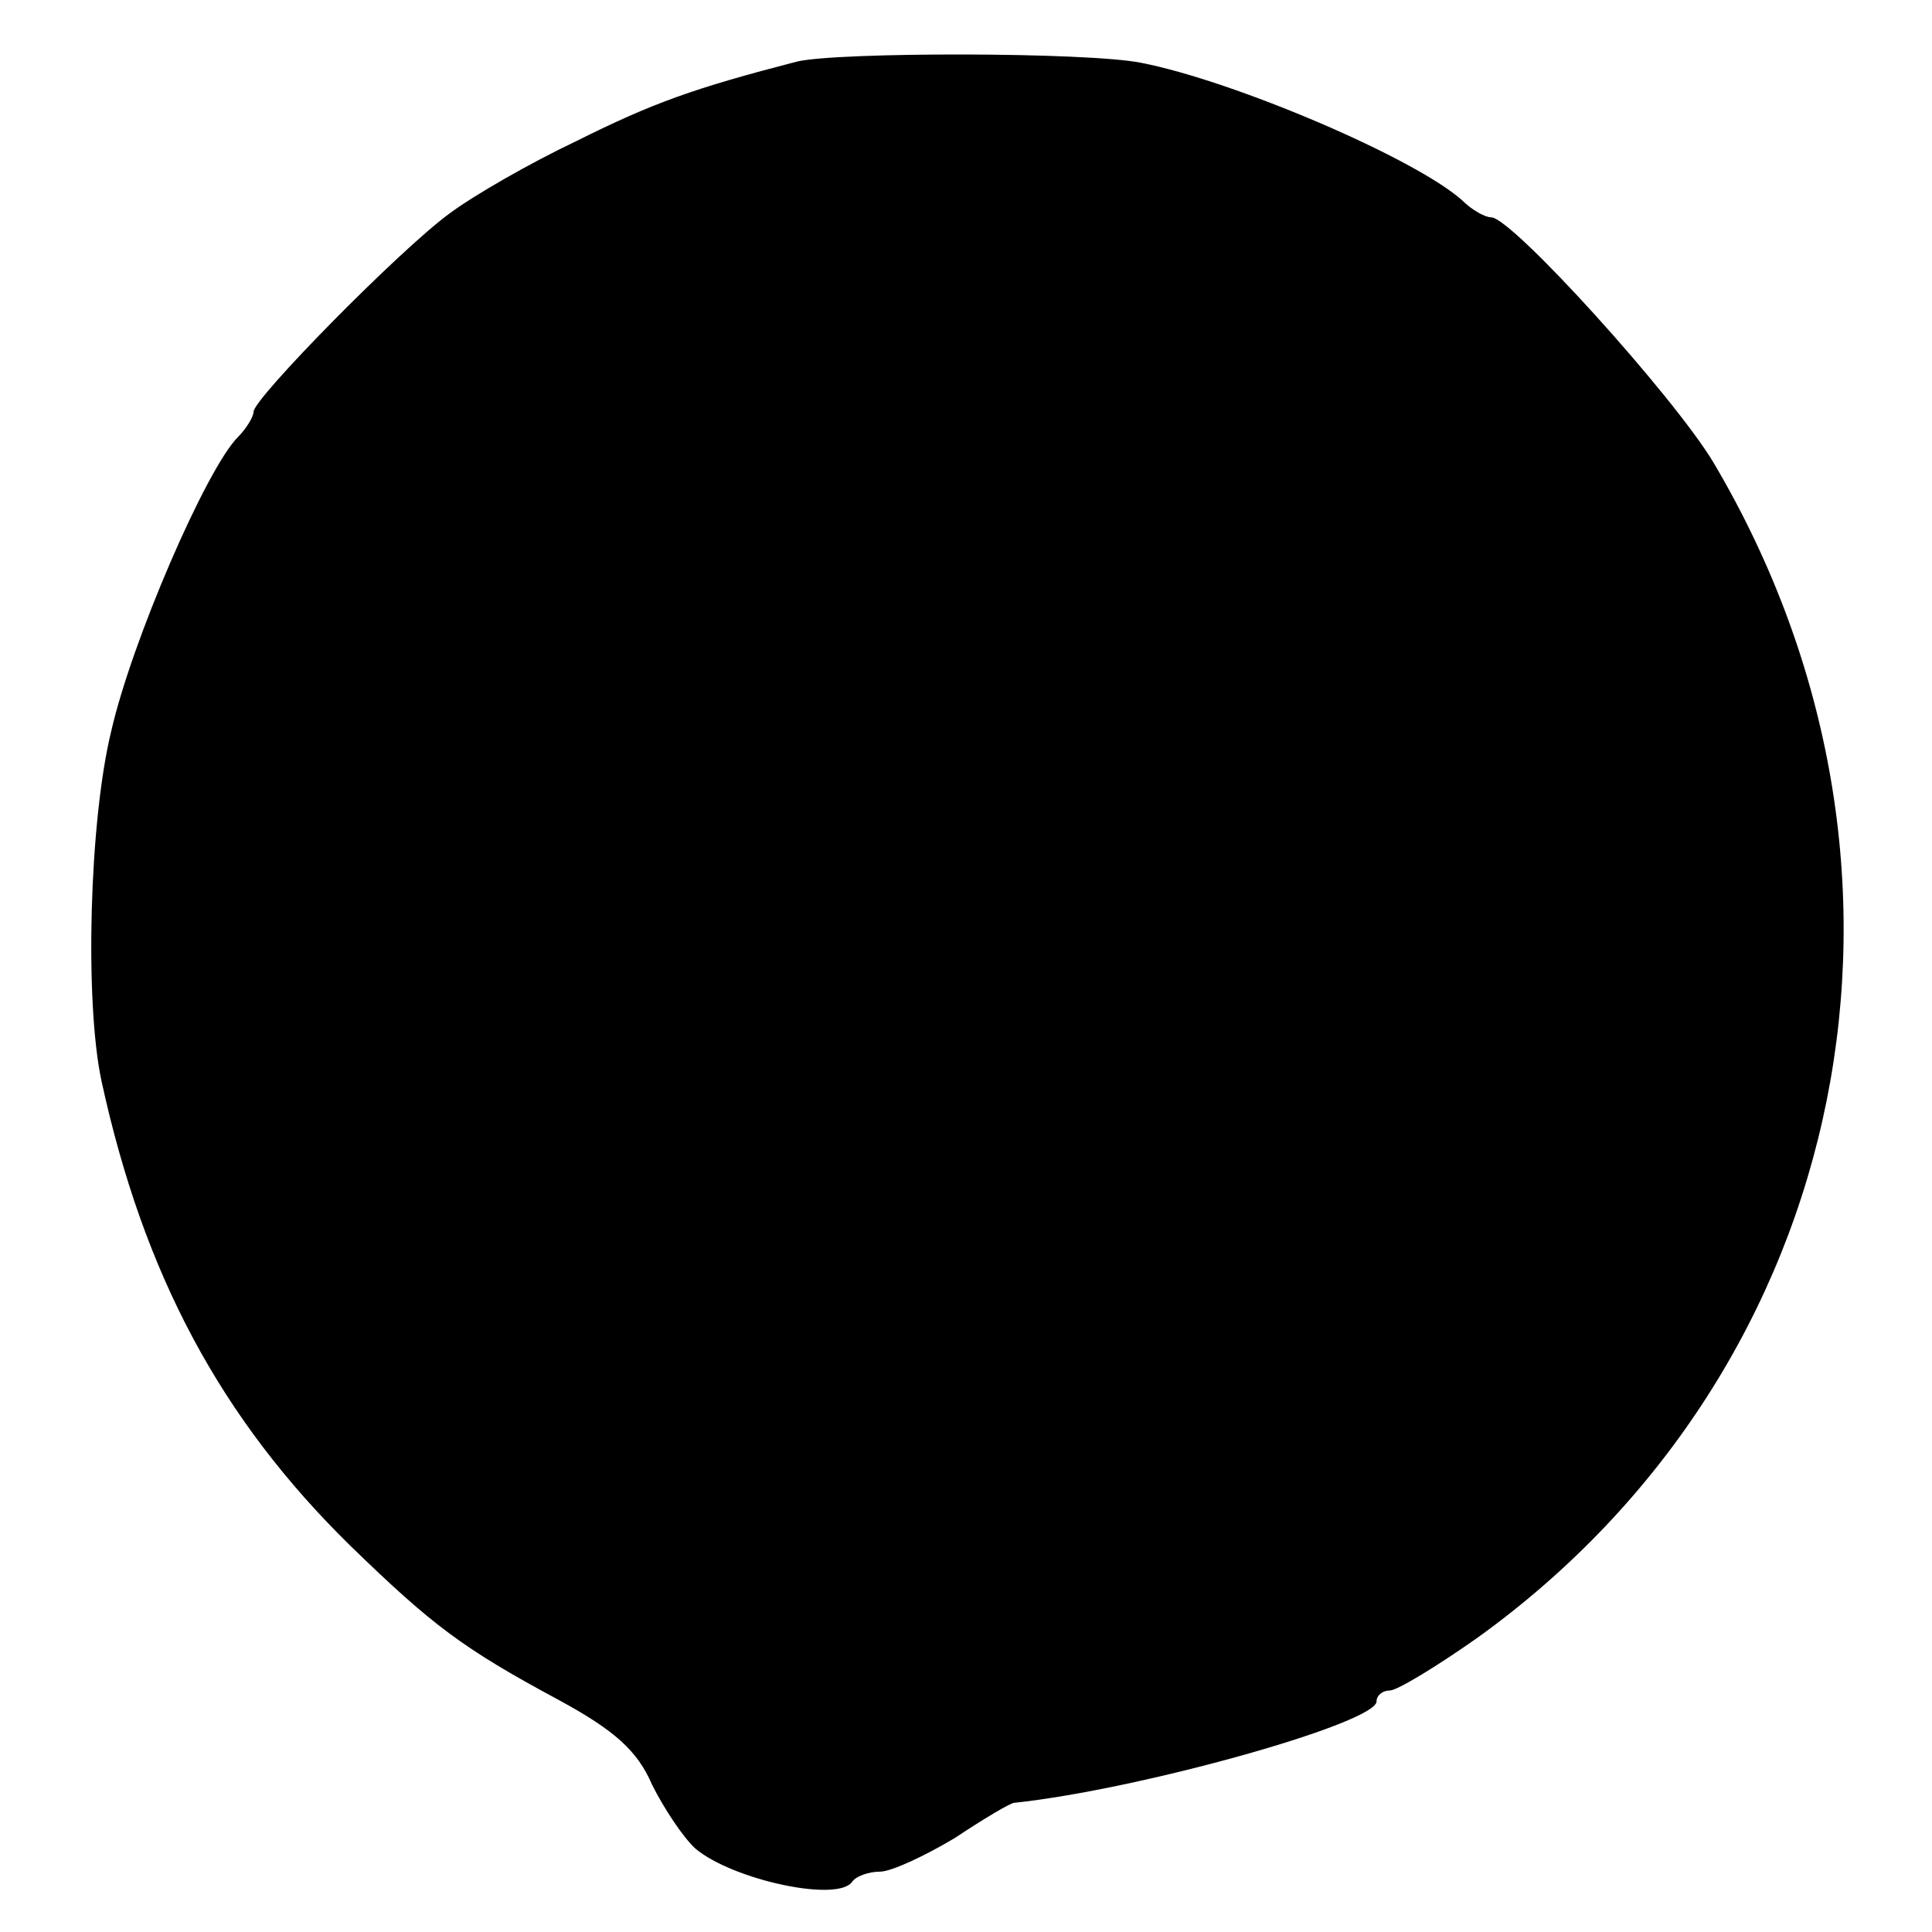
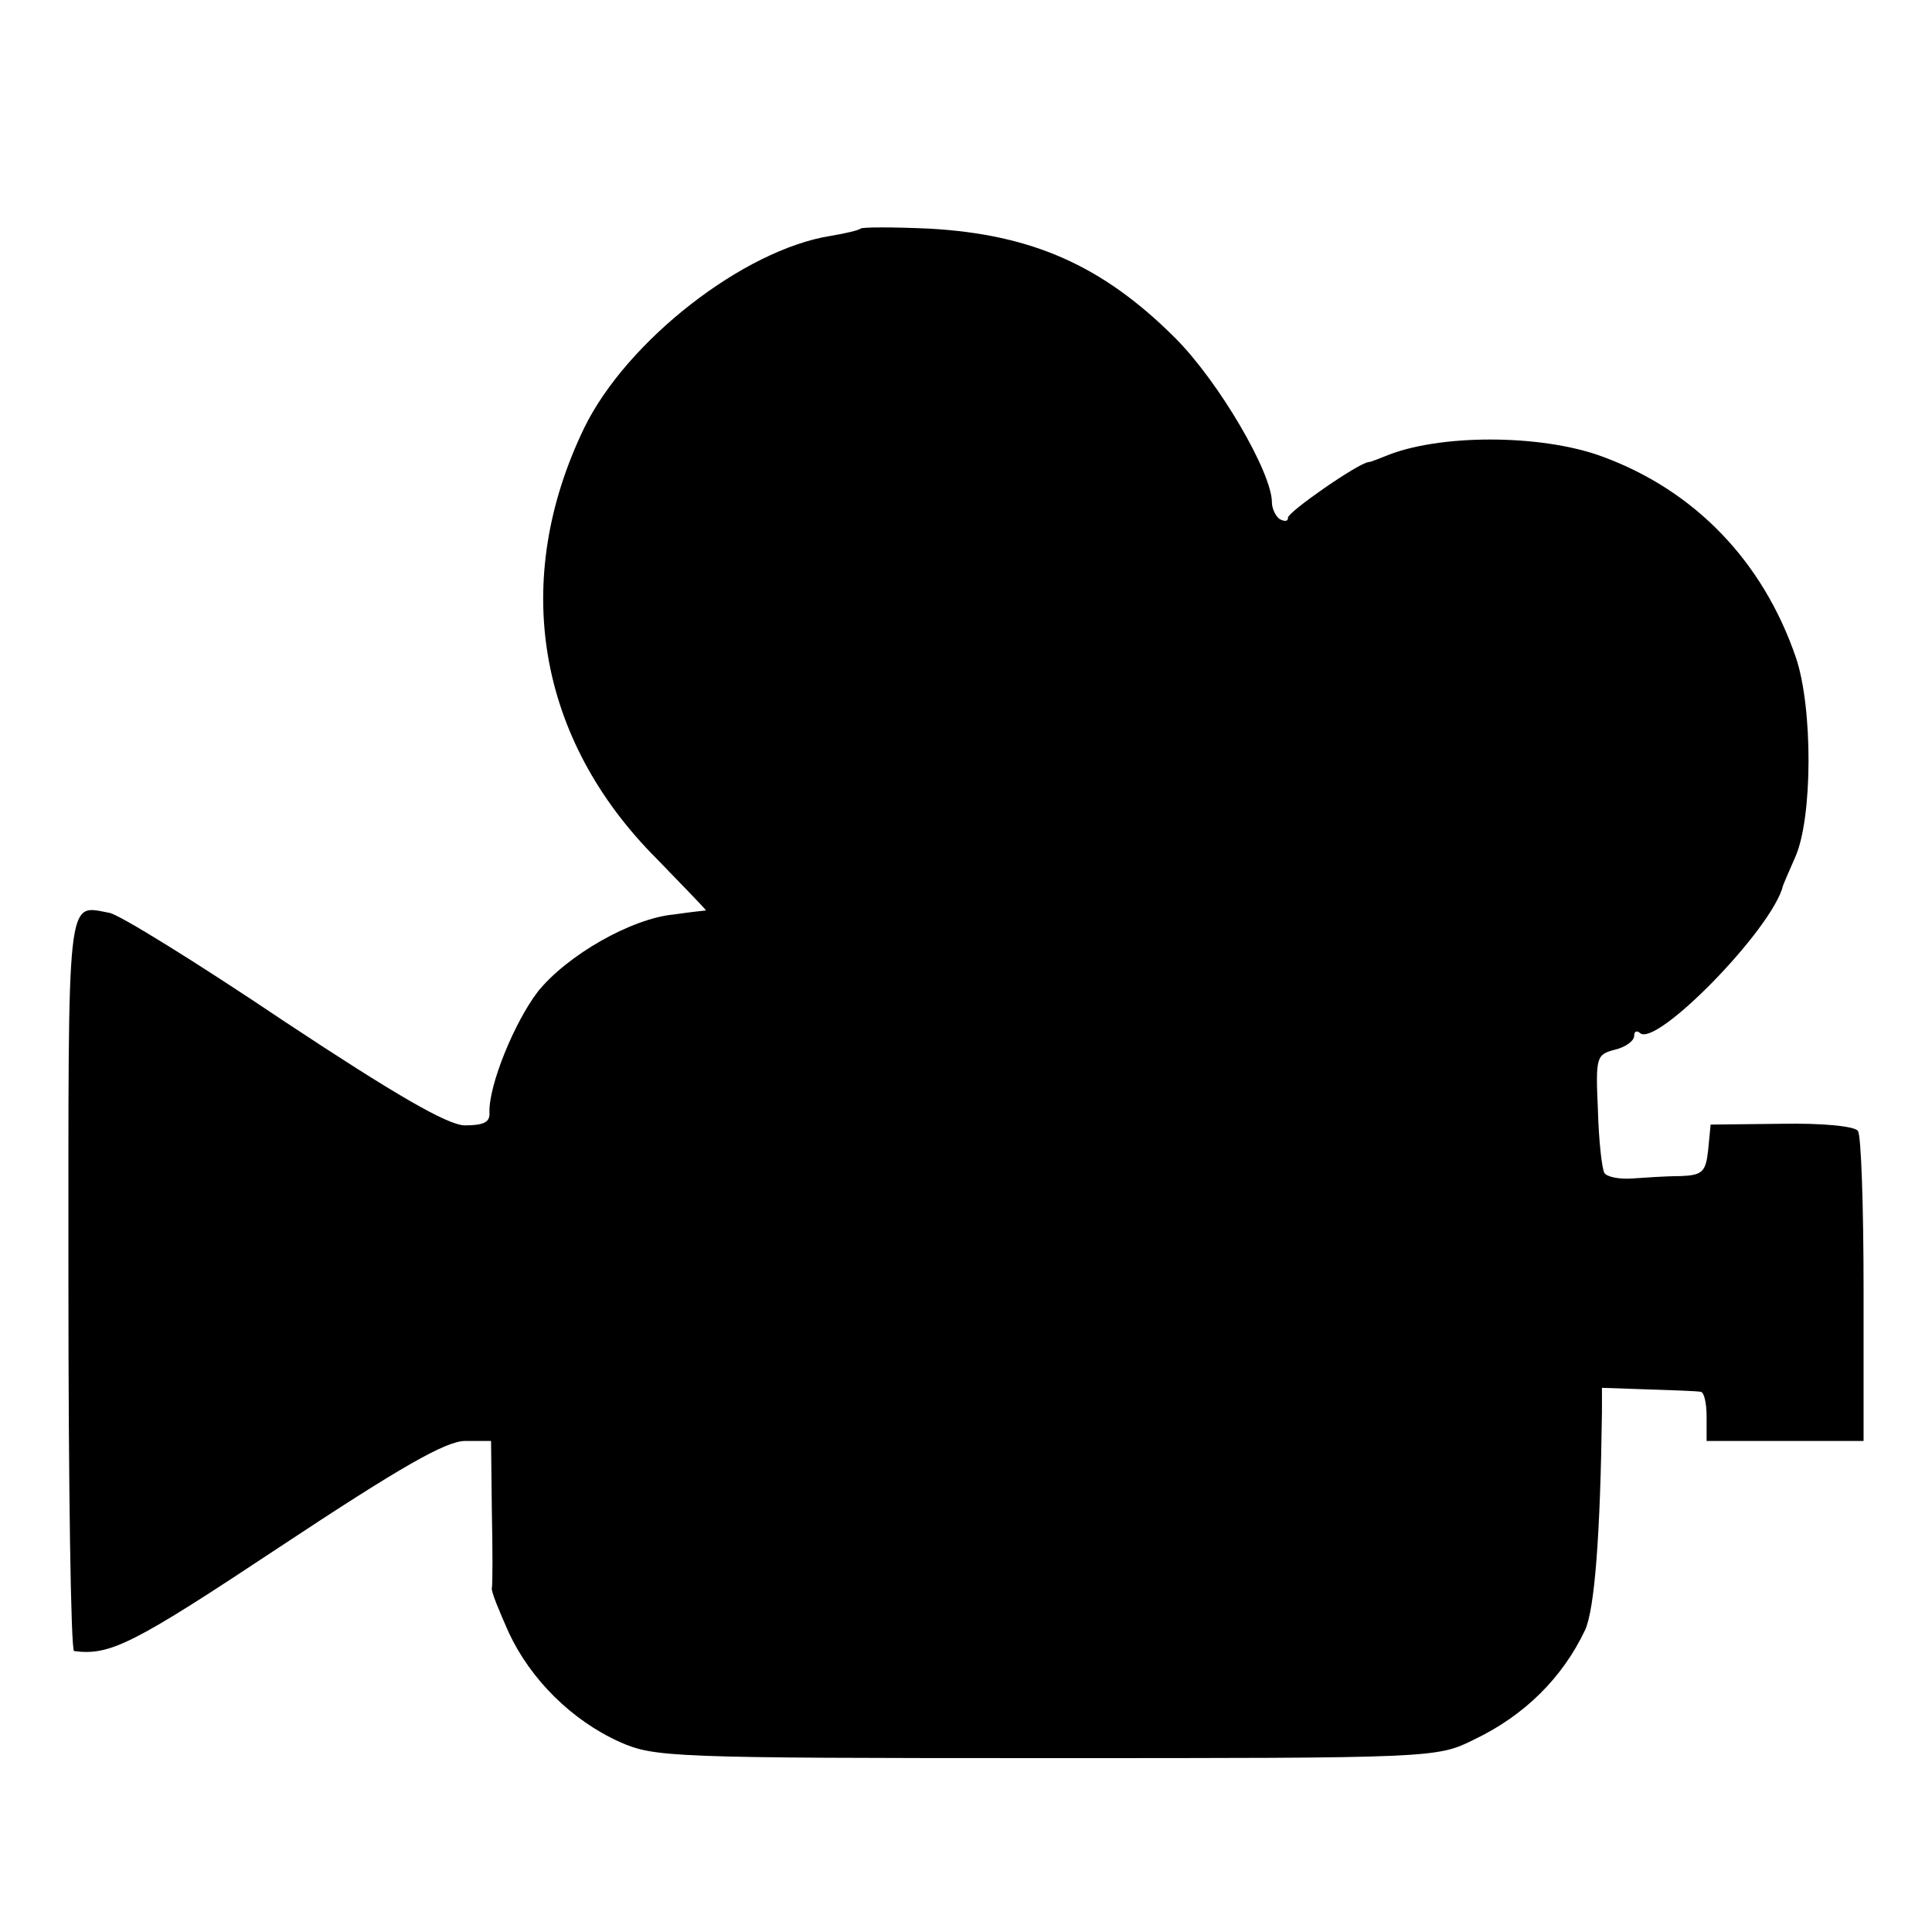
- <svg xmlns="http://www.w3.org/2000/svg" version="1.0" width="160pt" height="160pt" viewBox="0 0 160 160" preserveAspectRatio="xMidYMid meet">
-   <g transform="translate(0,160) scale(0.1,-0.1)" fill="#000000" stroke="none">
-     <path d="M660 1549 c-85 -22 -119 -34 -183 -66 -38 -18 -85 -45 -105 -60 -41 -30 -162 -153 -162 -164 0 -4 -6 -14 -13 -21 -26 -26 -88 -169 -105 -244 -18 -74 -22 -223 -8 -289 35 -161 99 -280 206 -385 68 -66 93 -85 173 -128 46 -25 65 -42 77 -70 10 -20 26 -44 36 -53 31 -26 119 -45 130 -27 3 4 13 8 23 8 9 0 37 13 62 28 24 16 46 29 49 29 104 11 300 66 300 84 0 5 5 9 11 9 6 0 39 20 73 44 311 224 394 637 195 973 -33 55 -167 203 -184 203 -5 0 -16 6 -24 14 -39 35 -189 99 -266 114 -45 9 -252 9 -285 1z" />
+ <svg xmlns="http://www.w3.org/2000/svg" version="1.0" width="240pt" height="240pt" viewBox="0 0 240 240" preserveAspectRatio="xMidYMid meet">
+   <g transform="translate(0,240) scale(0.1,-0.1)" fill="#000000" stroke="none">
+     <path d="M1069 2116 c-2 -2 -19 -6 -37 -9 -108 -17 -253 -130 -306 -238 -92 -190 -59 -387 90 -536 34 -35 61 -63 61 -64 -1 0 -19 -2 -40 -5 -53 -5 -133 -51 -169 -96 -29 -38 -61 -116 -60 -150 1 -12 -7 -16 -31 -16 -22 1 -86 38 -225 130 -107 72 -204 132 -216 134 -54 10 -51 31 -51 -461 0 -250 3 -455 7 -456 45 -6 74 9 255 129 151 100 207 132 231 132 l32 0 1 -87 c1 -49 1 -91 0 -96 -1 -4 9 -28 21 -55 27 -58 78 -109 138 -136 43 -19 63 -20 530 -20 481 0 485 0 531 23 63 30 110 77 138 136 12 26 19 119 21 271 l0 30 58 -2 c31 -1 60 -2 65 -3 4 -1 7 -14 7 -31 l0 -30 98 0 97 0 0 188 c0 103 -3 192 -7 197 -3 6 -45 10 -95 9 l-88 -1 -3 -31 c-3 -28 -7 -32 -35 -33 -18 0 -45 -2 -60 -3 -16 -1 -31 2 -34 7 -3 5 -7 40 -8 78 -3 66 -2 69 21 75 13 3 24 11 24 17 0 6 3 7 7 4 19 -20 165 129 178 183 1 3 8 19 15 35 22 49 22 186 1 248 -41 120 -126 208 -241 250 -76 28 -204 28 -270 0 -8 -3 -17 -7 -20 -7 -14 -2 -100 -62 -100 -69 0 -5 -4 -5 -10 -2 -5 3 -10 13 -10 21 0 37 -66 150 -120 204 -90 90 -178 129 -306 136 -44 2 -83 2 -85 0z" />
  </g>
</svg>
